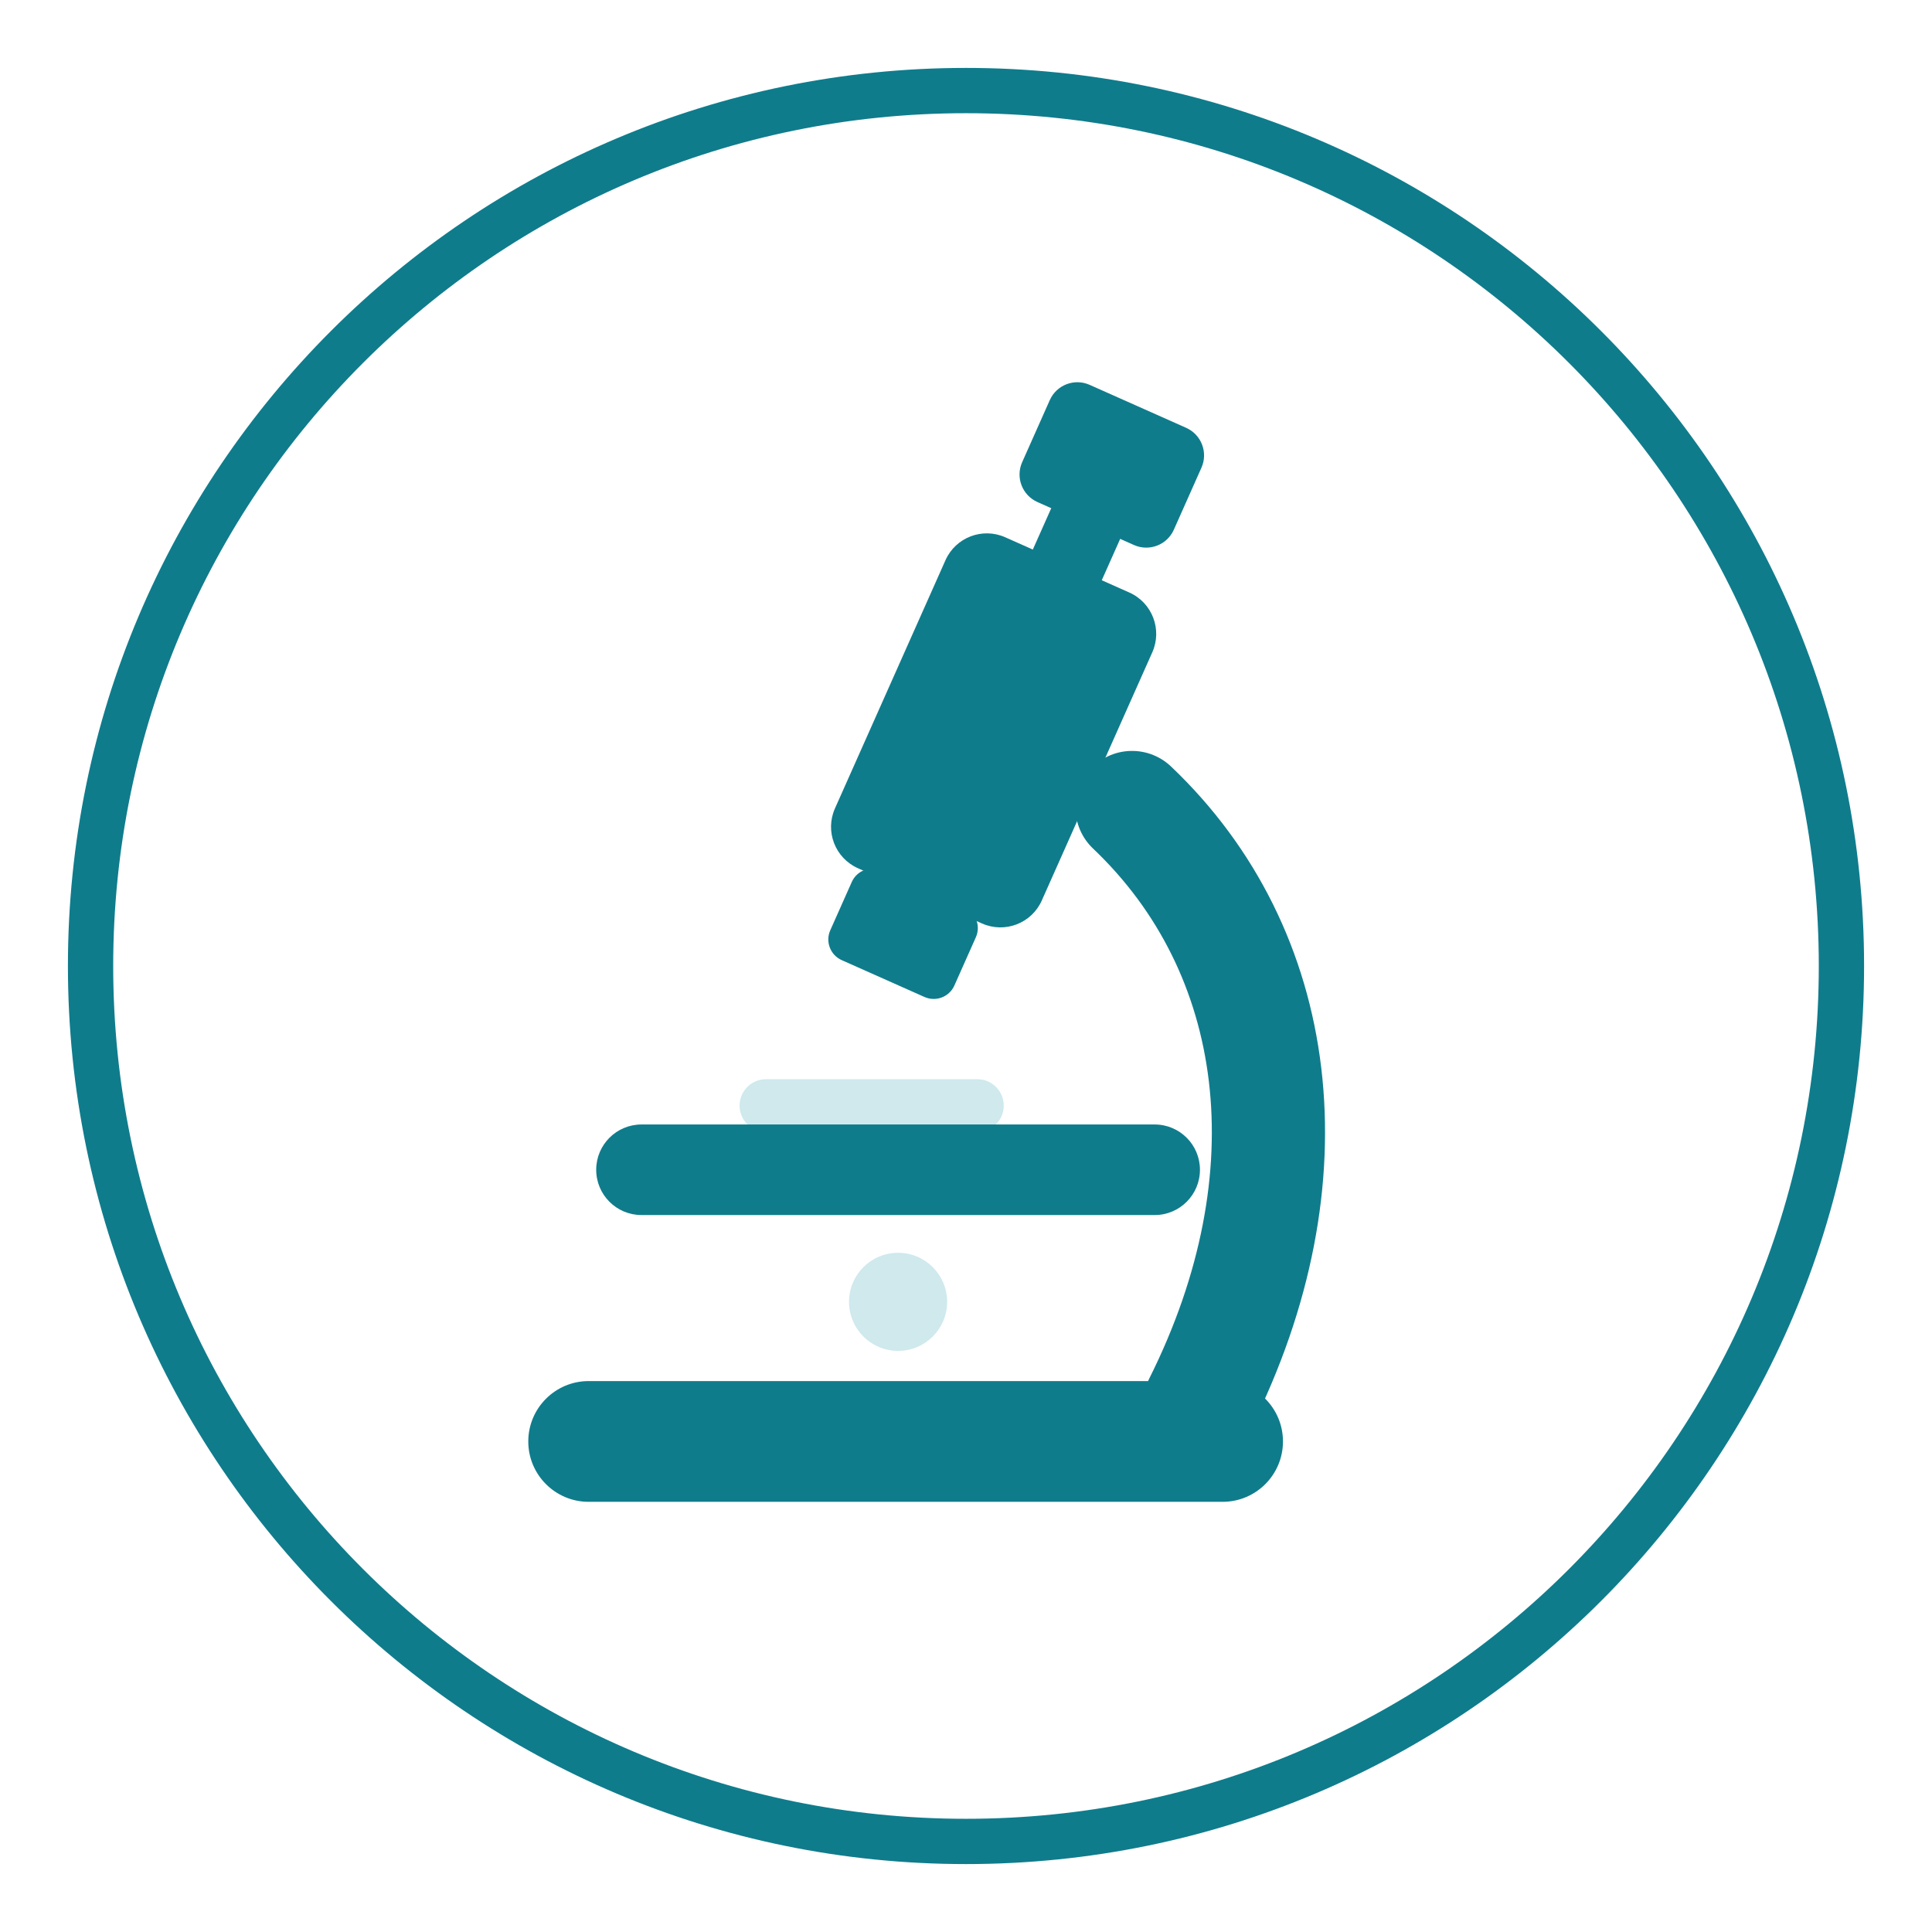
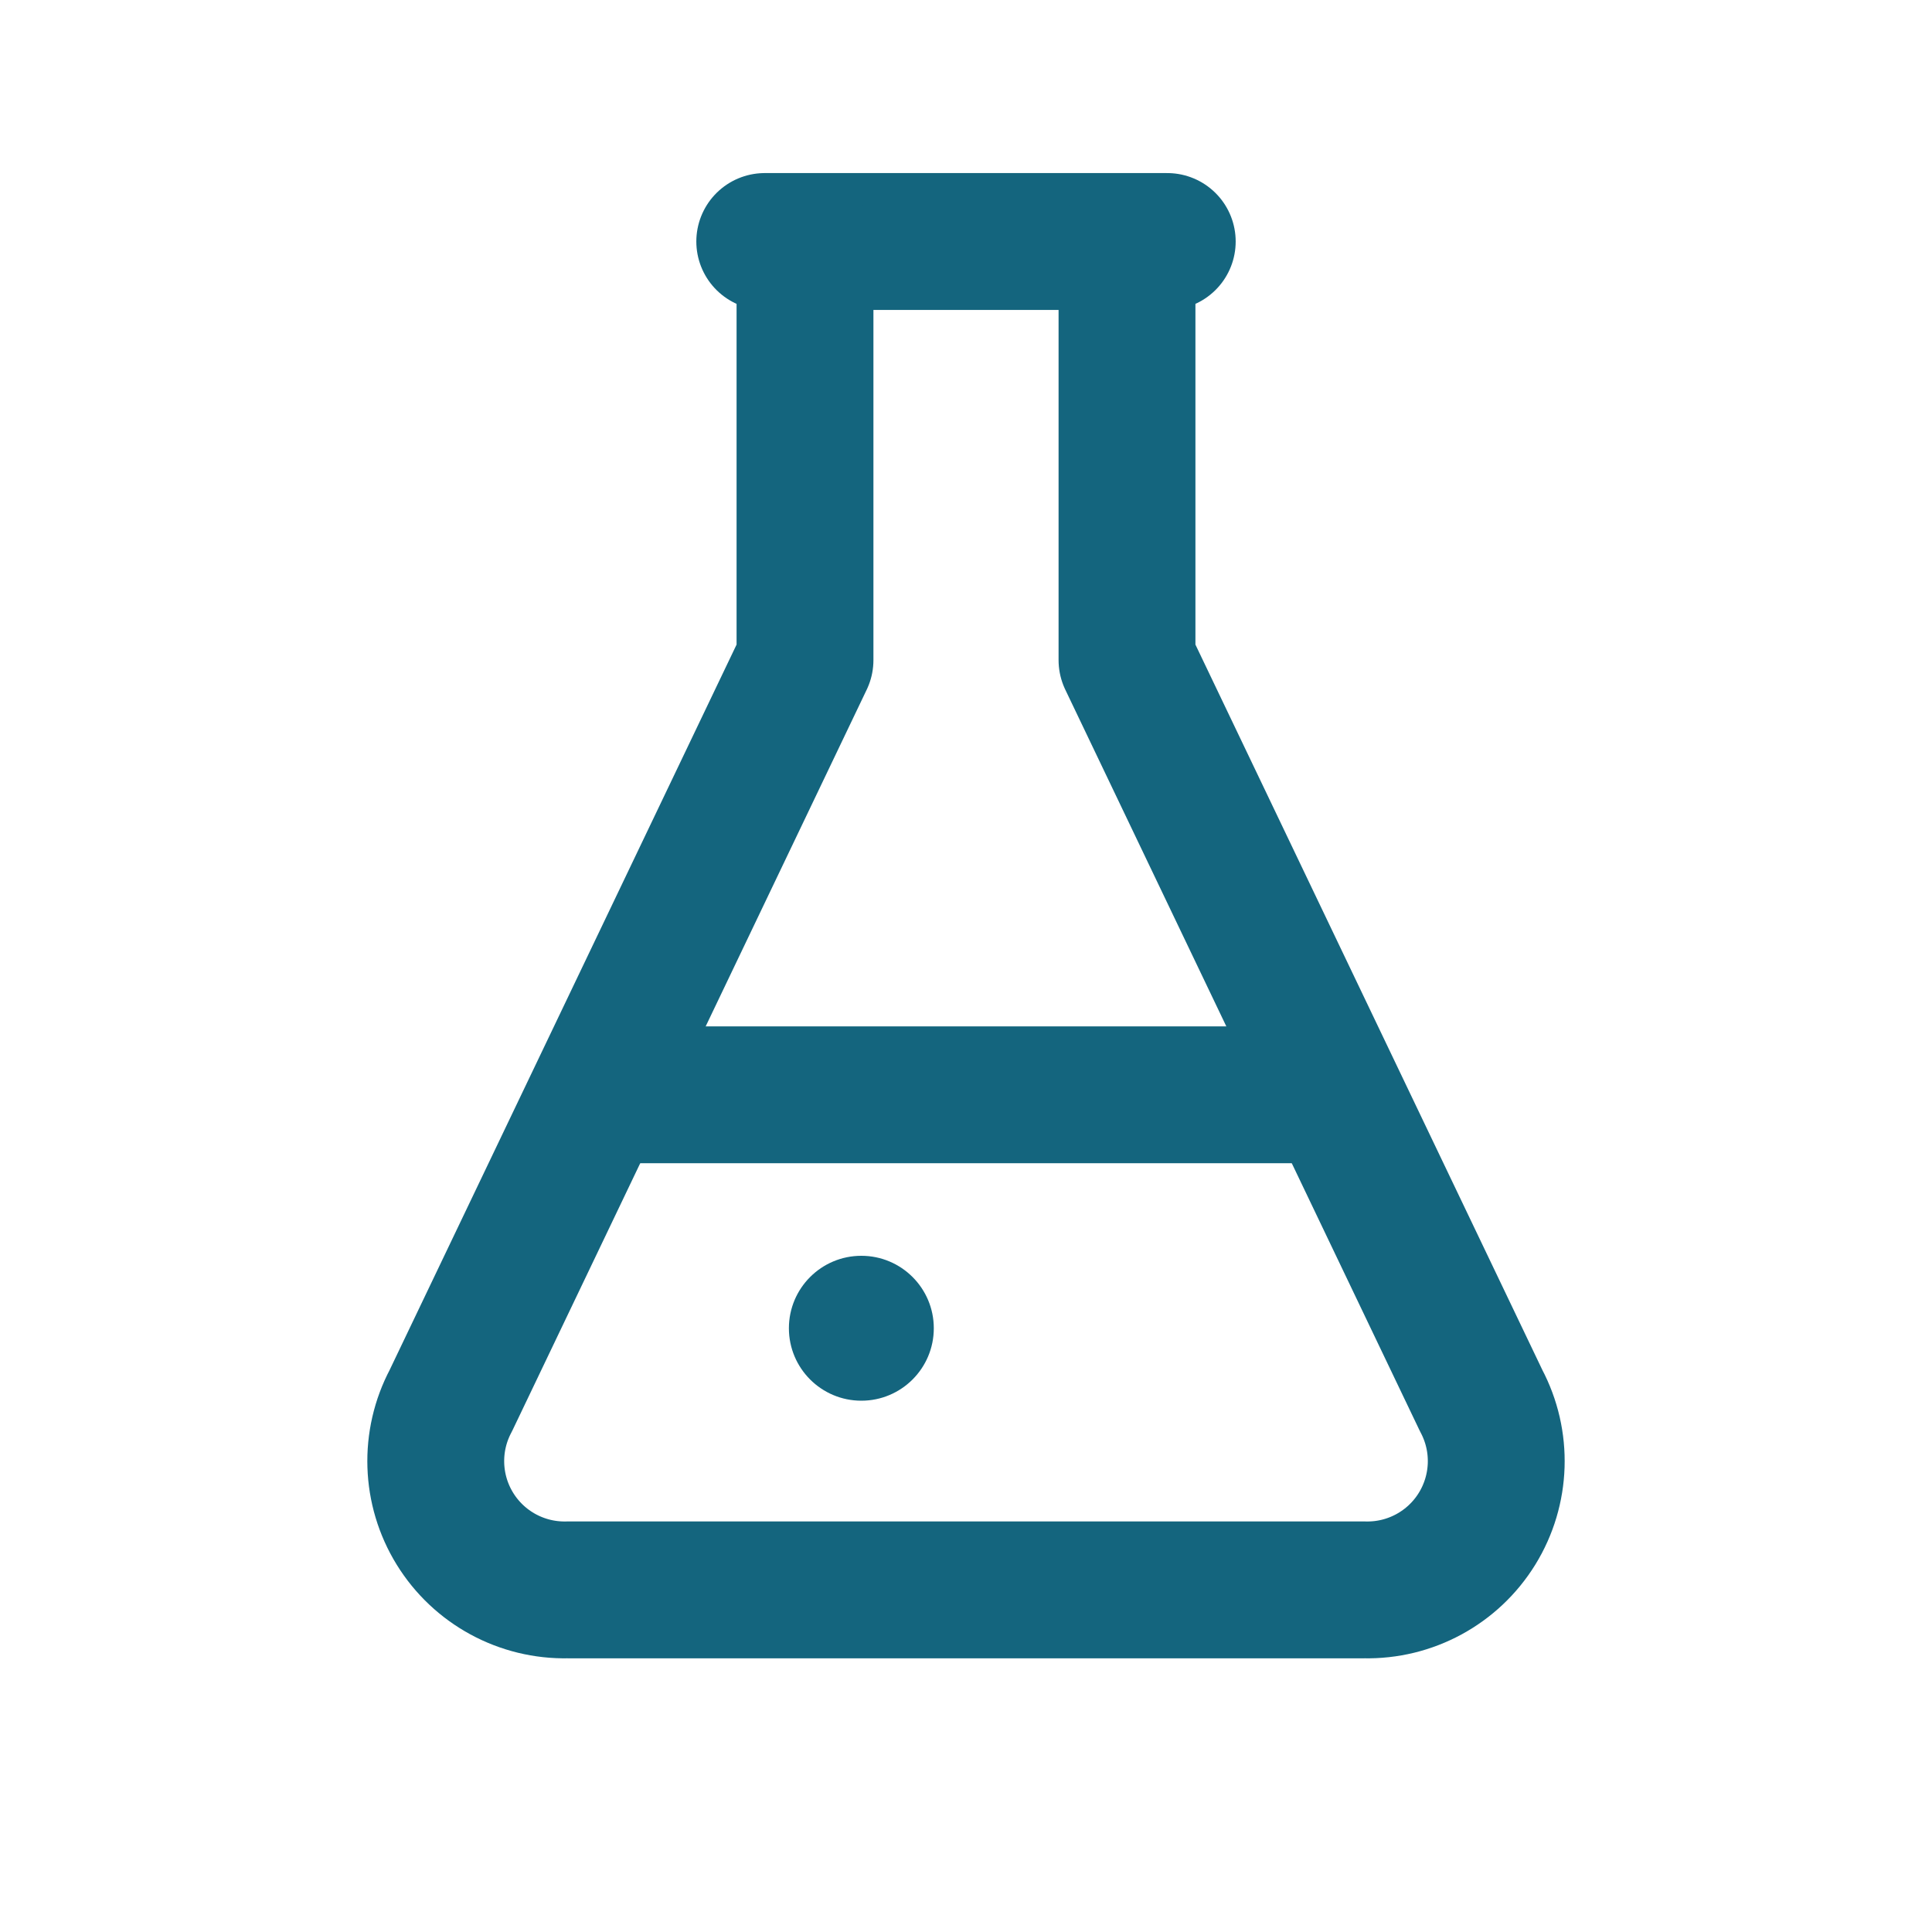
- <svg xmlns="http://www.w3.org/2000/svg" viewBox="0 0 512 512" width="512" height="512">
-   <circle cx="256" cy="256" r="232" fill="none" stroke="#0F7C8C" stroke-width="12" />
-   <g transform="rotate(24 256 210)">
-     <rect x="234" y="98" width="44" height="34" rx="8" fill="#0F7C8C" />
-     <rect x="246" y="128" width="20" height="20" fill="#0F7C8C" />
-     <rect x="226" y="144" width="60" height="96" rx="12" fill="#0F7C8C" />
-     <rect x="238" y="238" width="36" height="26" rx="6" fill="#0F7C8C" />
+ <svg xmlns="http://www.w3.org/2000/svg" viewBox="0 0 24 24" width="512" height="512" color="#14657E">
+   <g fill="none" stroke="currentColor" stroke-width="1.7" stroke-linecap="round" stroke-linejoin="round">
+     <path d="M9.5 3h5" />
+     <path d="M10 3v5.2L5.6 17.4A1.6 1.6 0 0 0 7.05 19.75h9.9a1.6 1.6 0 0 0 1.45-2.35L14 8.2V3" />
+     <path d="M7.5 13.6h9" />
+     <circle cx="10.7" cy="16.5" r=".9" fill="currentColor" stroke="none" />
  </g>
-   <path d="M318 372 C 348 312 340 252 300 214" stroke="#0F7C8C" stroke-width="30" fill="none" stroke-linecap="round" />
-   <rect x="196" y="286" width="70" height="14" rx="7" fill="#CFE9ED" />
-   <rect x="158" y="298" width="160" height="24" rx="12" fill="#0F7C8C" />
-   <circle cx="238" cy="345" r="13" fill="#CFE9ED" />
-   <rect x="140" y="366" width="200" height="32" rx="16" fill="#0F7C8C" />
</svg>
